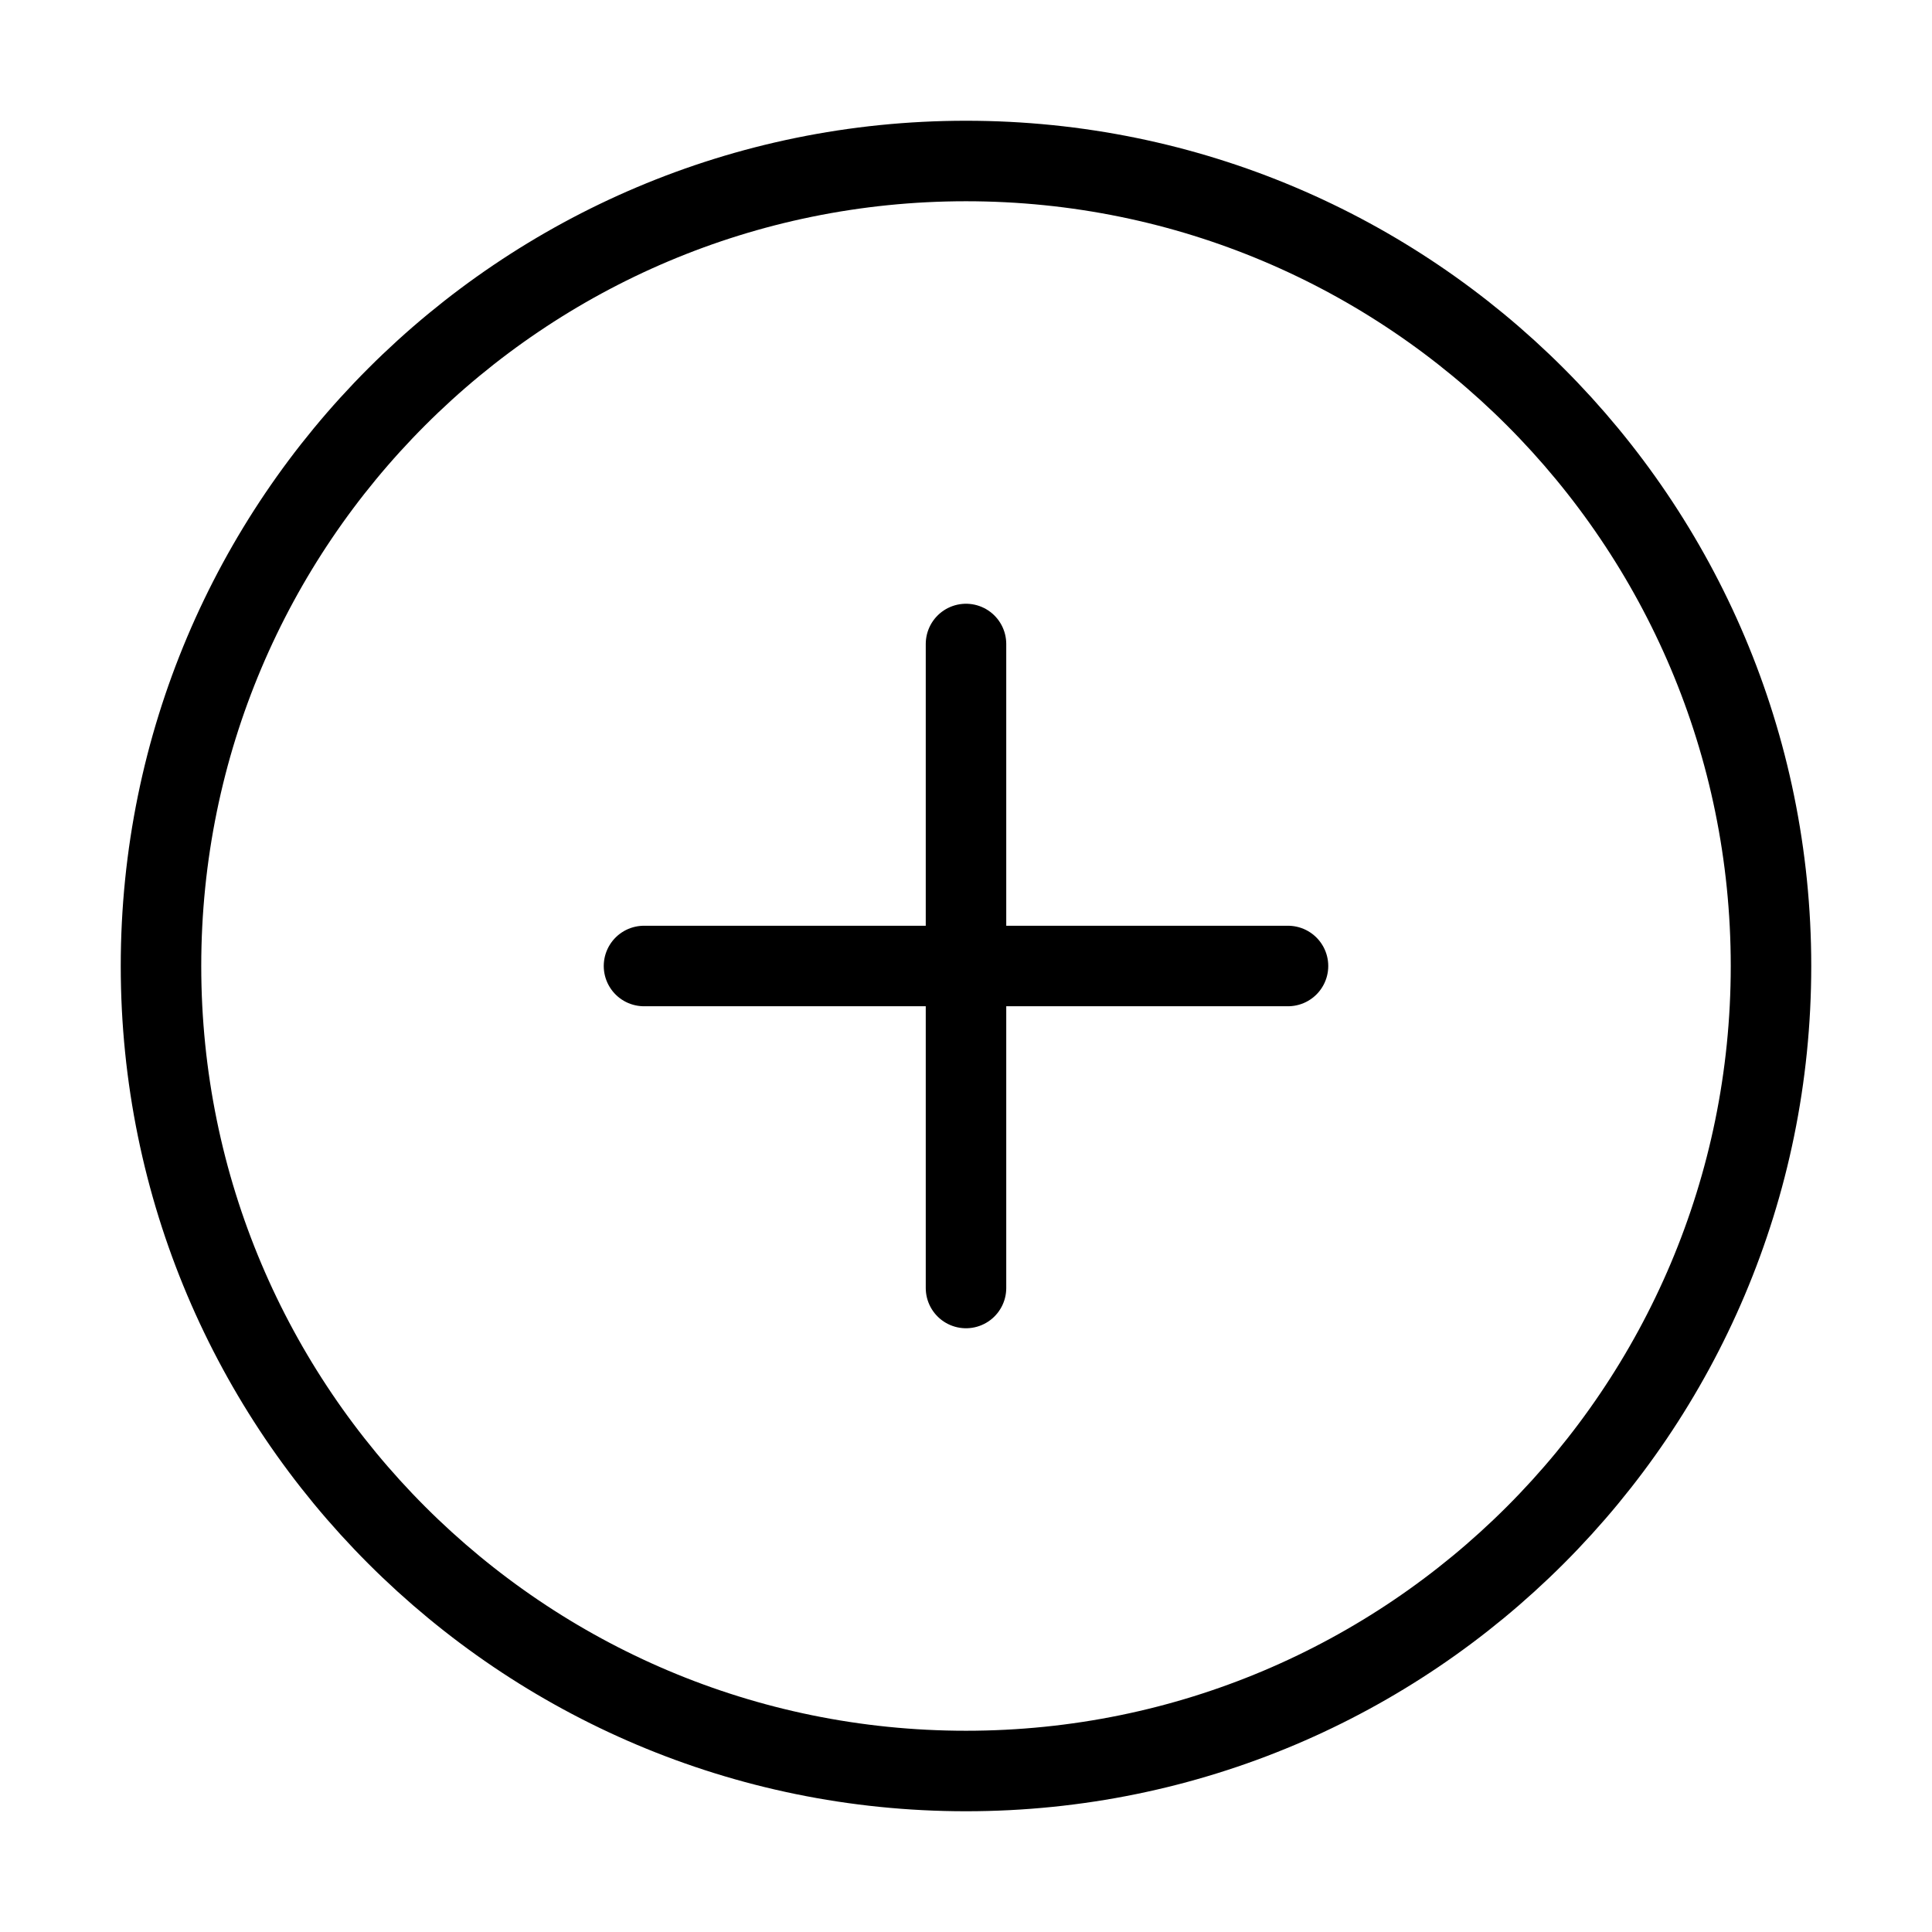
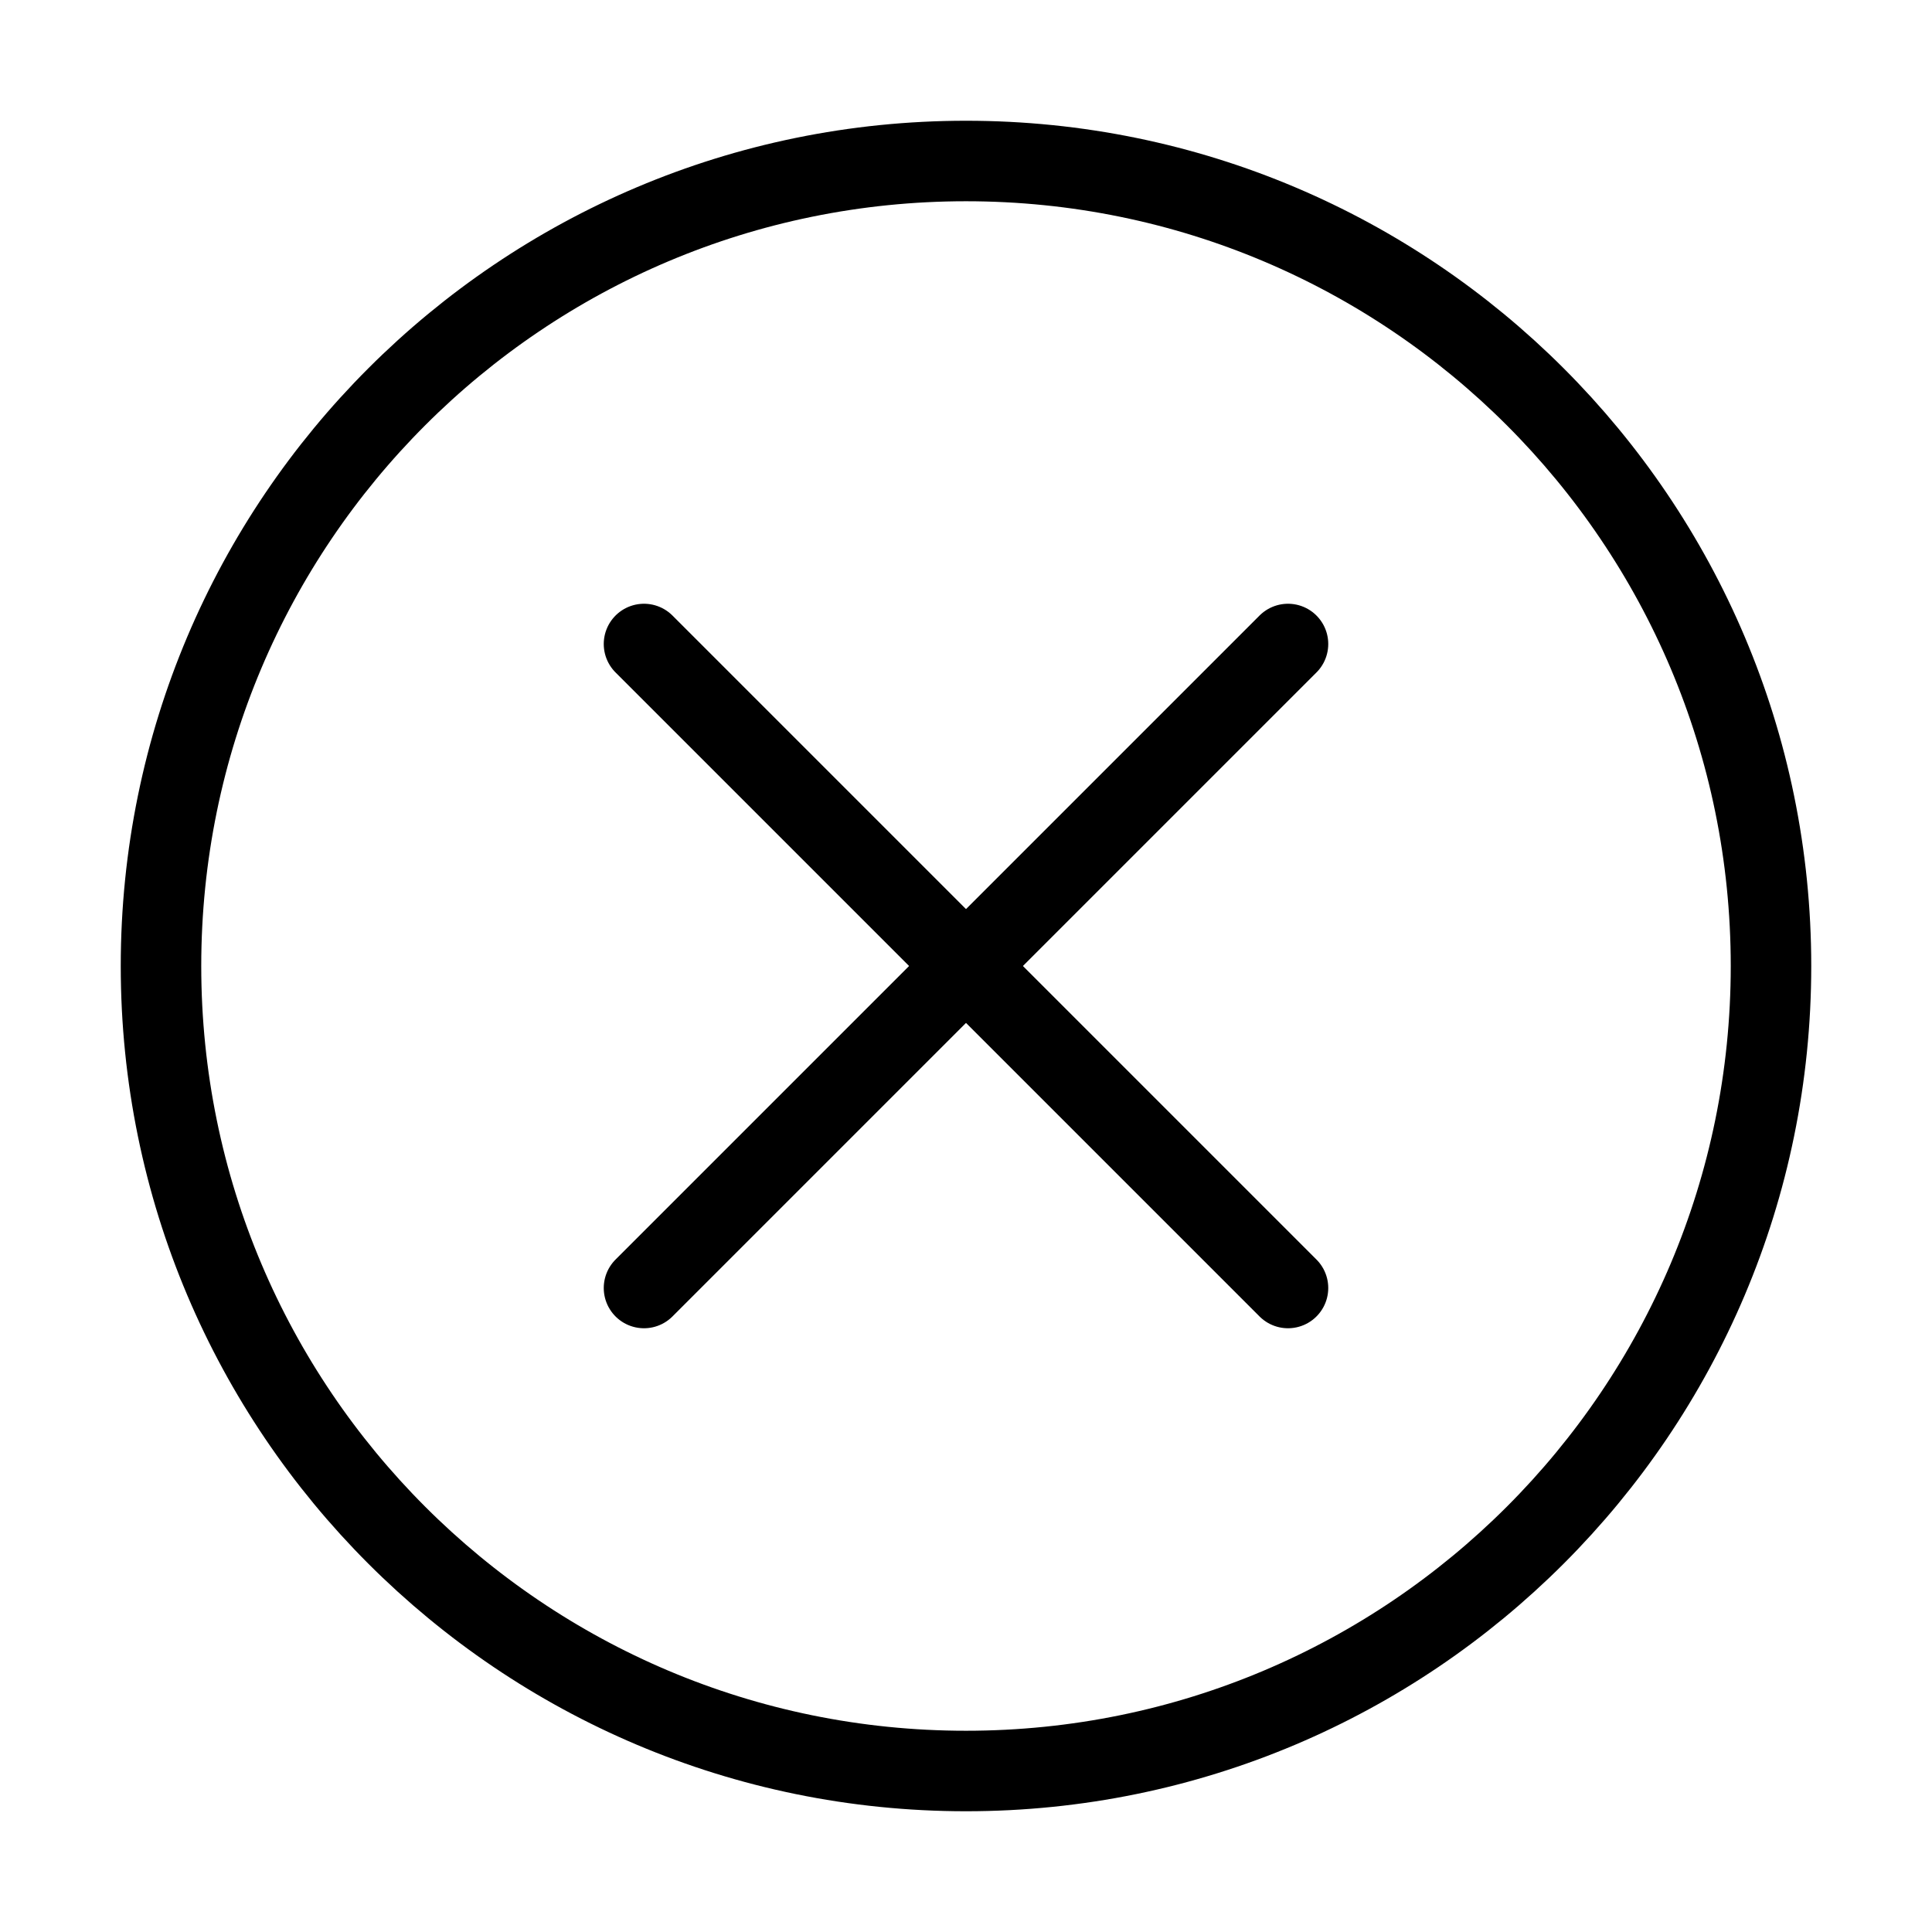
<svg xmlns="http://www.w3.org/2000/svg" width="24" height="24" viewBox="0 0 24 24" fill="none" stroke="currentColor" stroke-width="1" stroke-linecap="round" stroke-linejoin="round" class="feather feather-plus-circle">
  <circle cx="12" cy="12" r="10" />
-   <line x1="12" y1="8" x2="12" y2="16" />
-   <line x1="8" y1="12" x2="16" y2="12" />
+   <line x1="8" y1="8" x2="16" y2="16" />
+   <line x1="8" y1="16" x2="16" y2="8" />
</svg>
